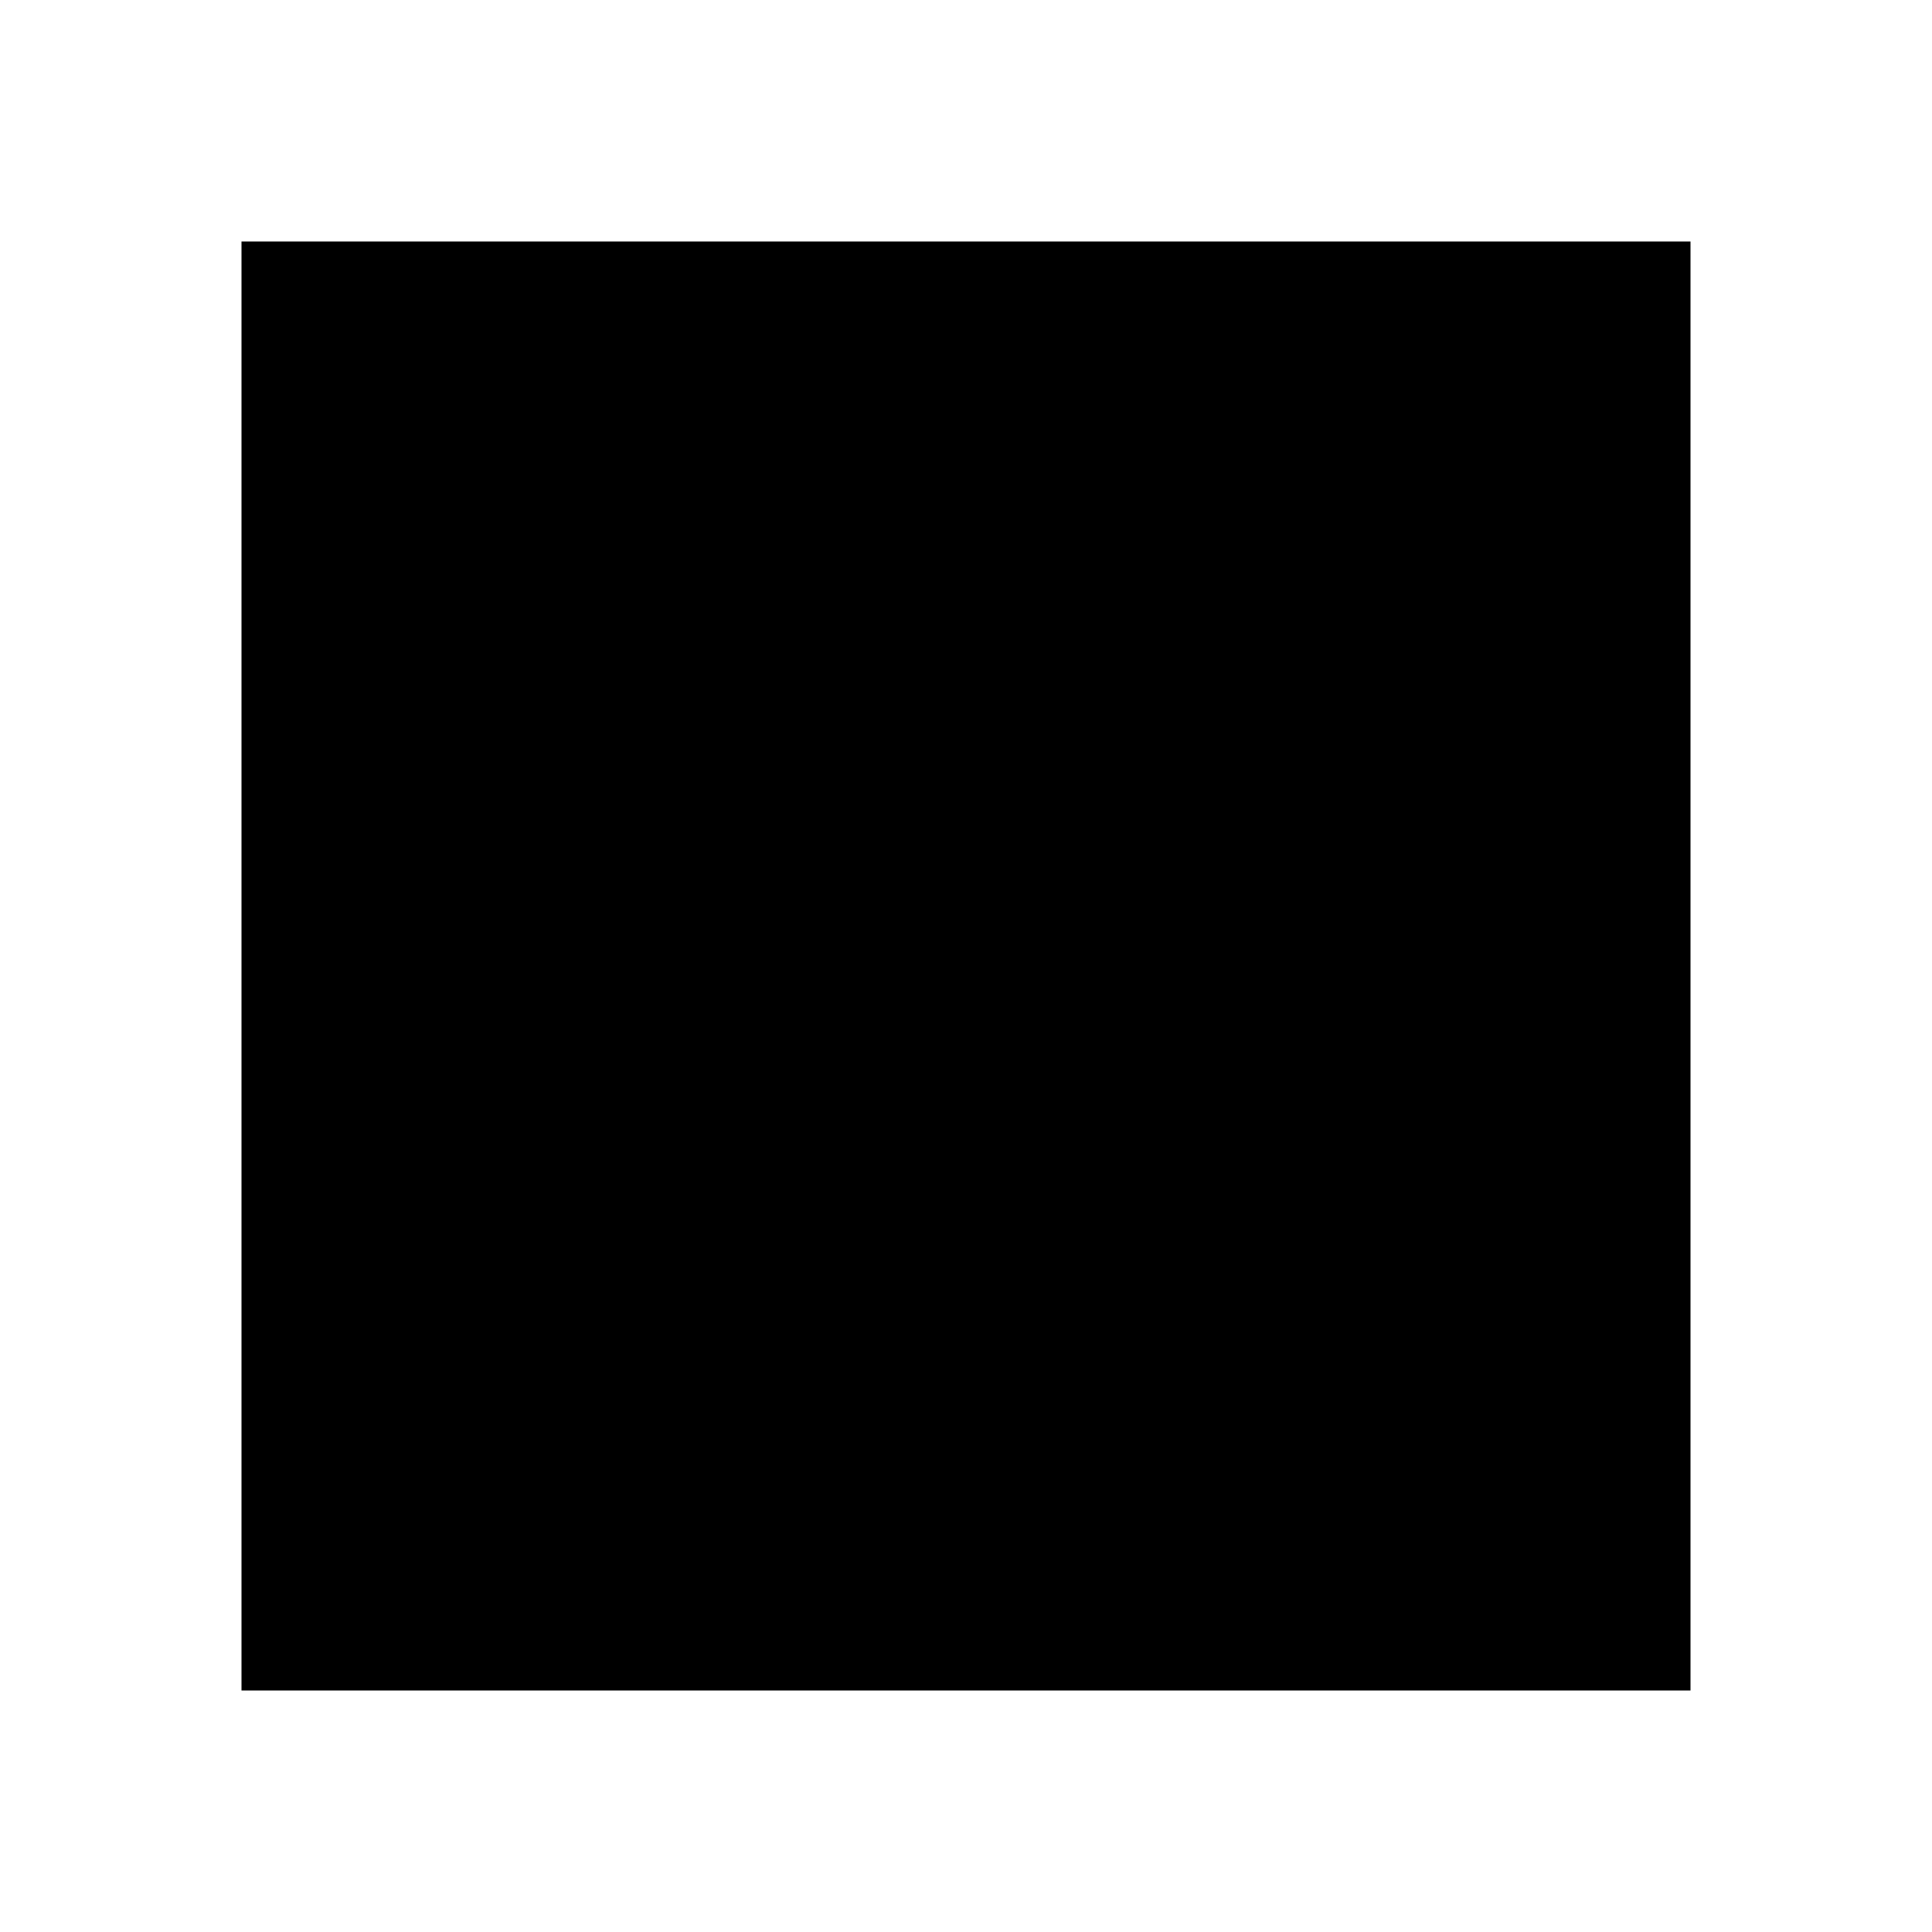
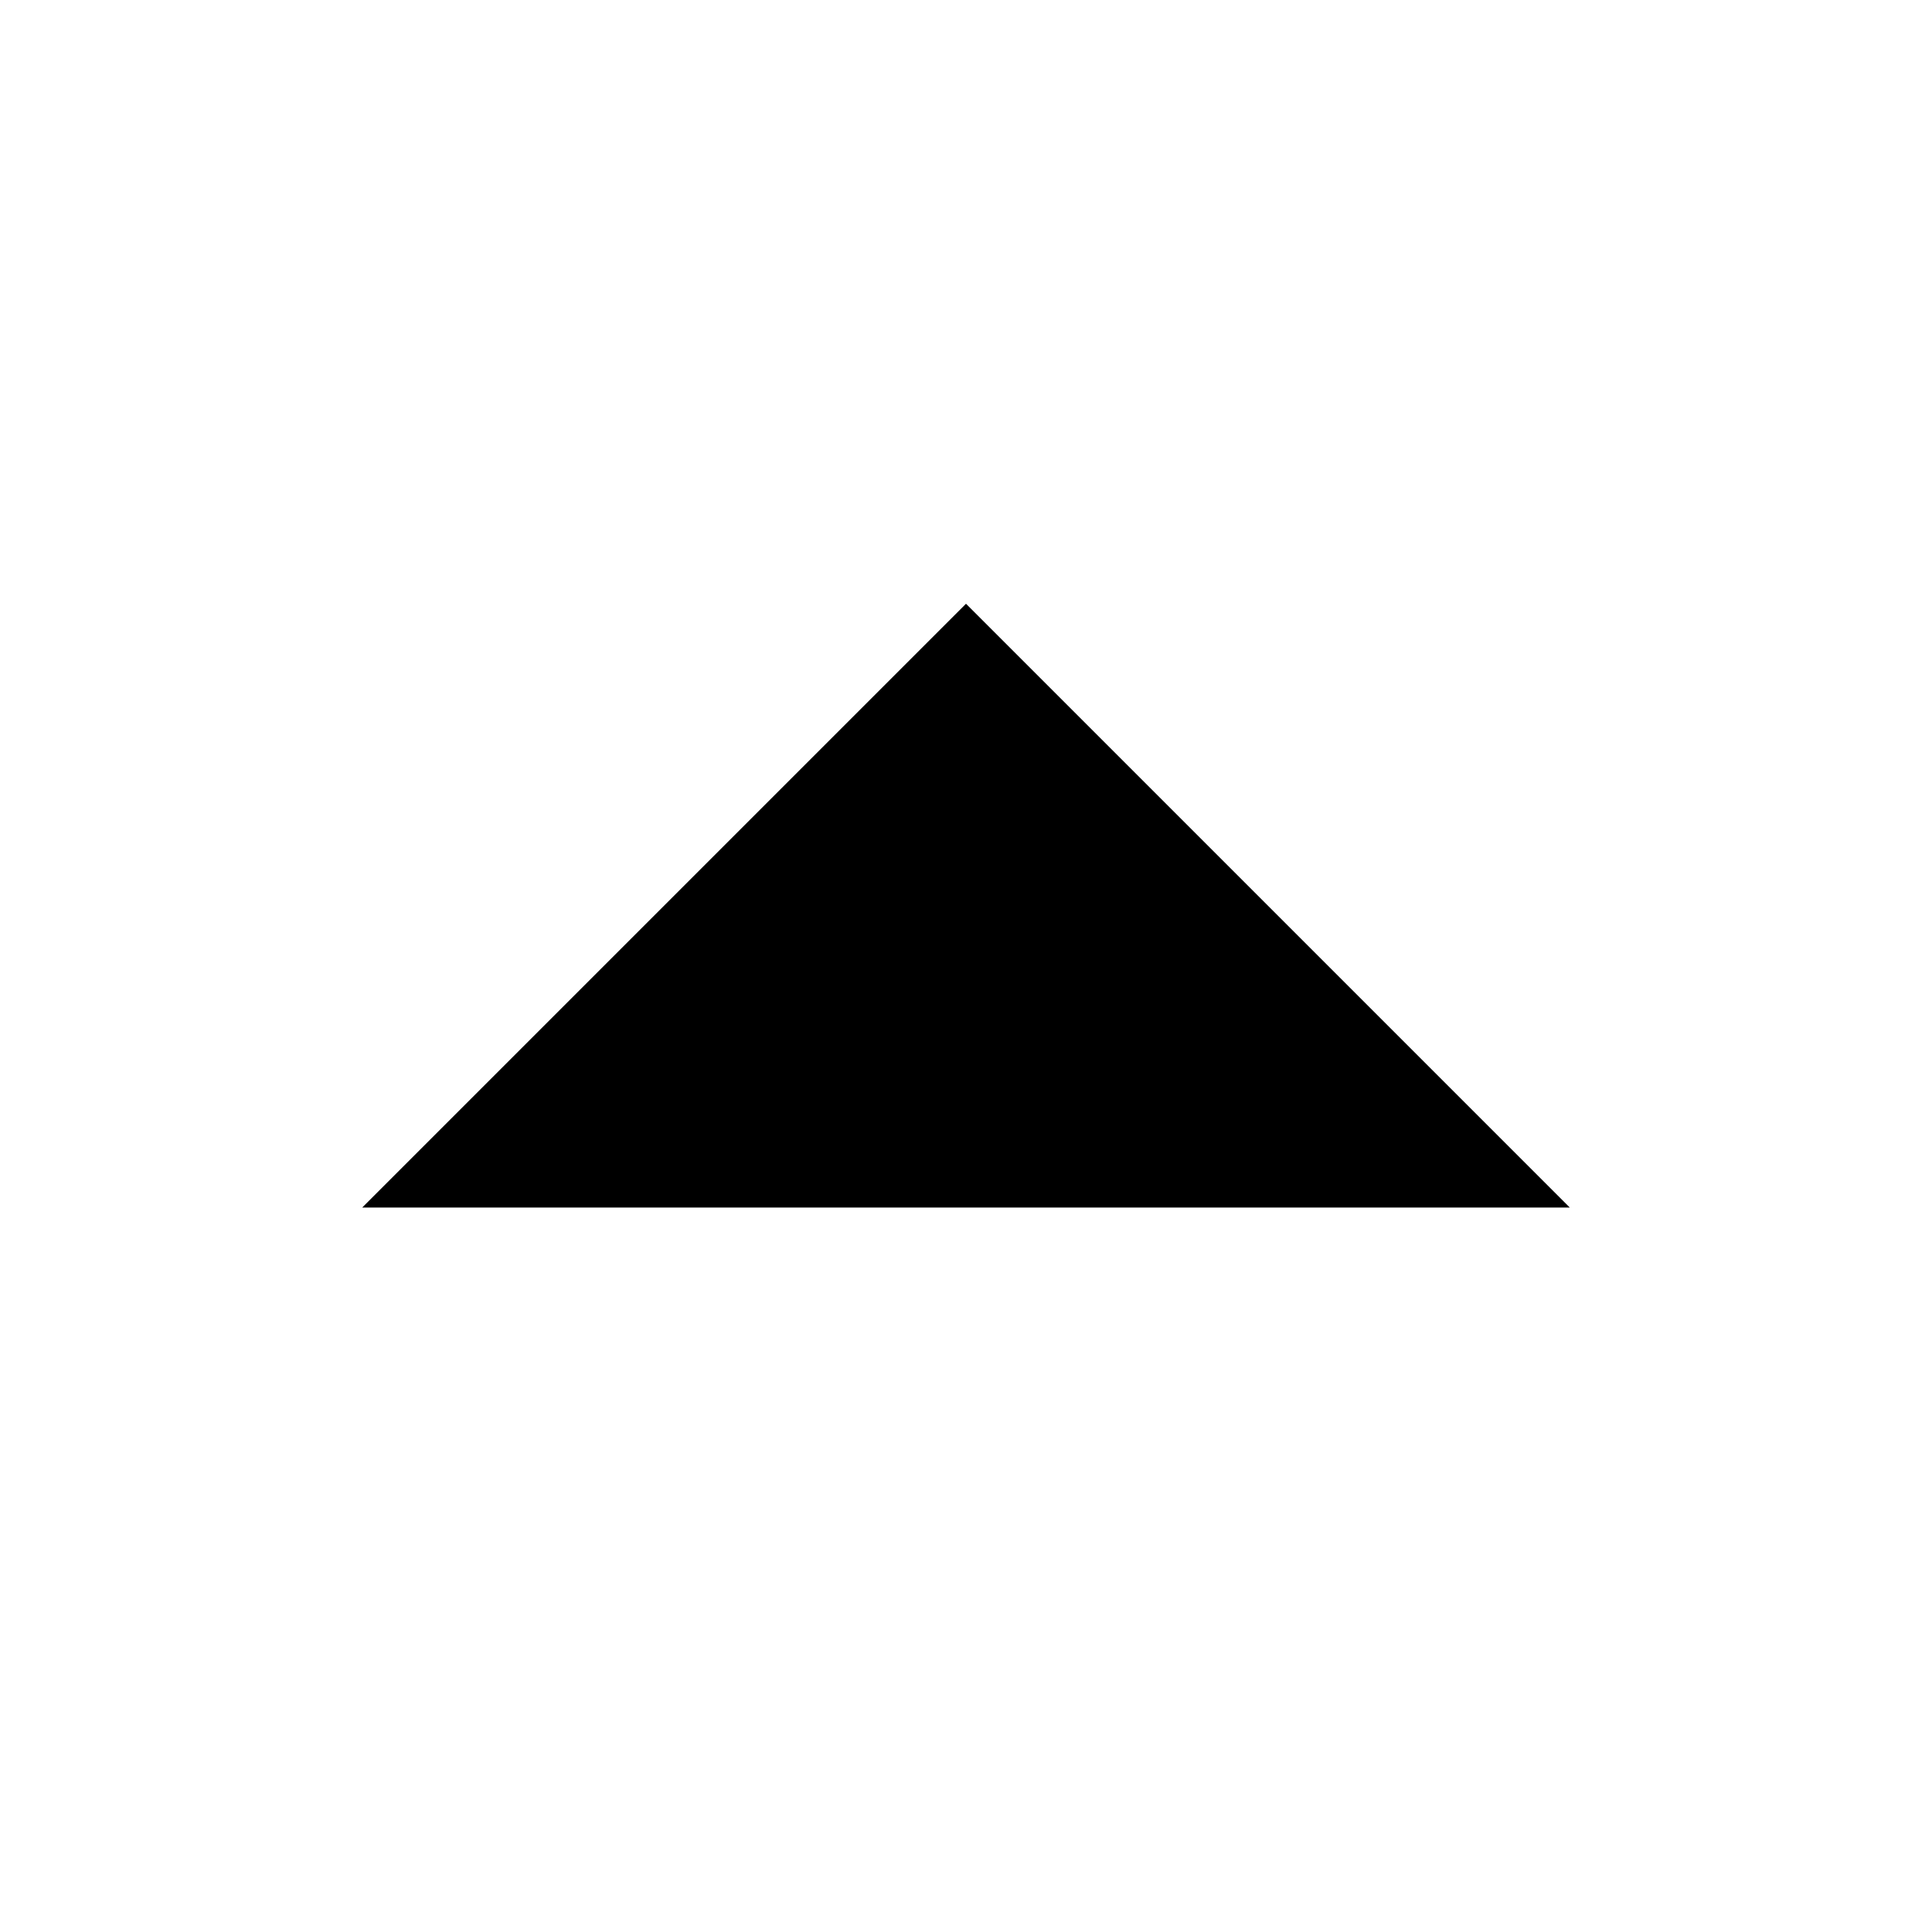
<svg xmlns="http://www.w3.org/2000/svg" viewBox="0 0 16 16">
-   <polyline class="stroke-linejoin-round" points="5 14 2 14 2 2 14 2 14 14 11 14" />
-   <polyline points="12 10 8 6 4 10" />
-   <line x1="8" y1="6" x2="8" y2="15" />
+   <path d="M1 1H15" class="stroke-linejoin-round" />
+   <path d="M13 10L8 5L3 10" class="stroke-linejoin-round" />
+   <path d="M8 6V15" class="stroke-linejoin-round" />
</svg>
